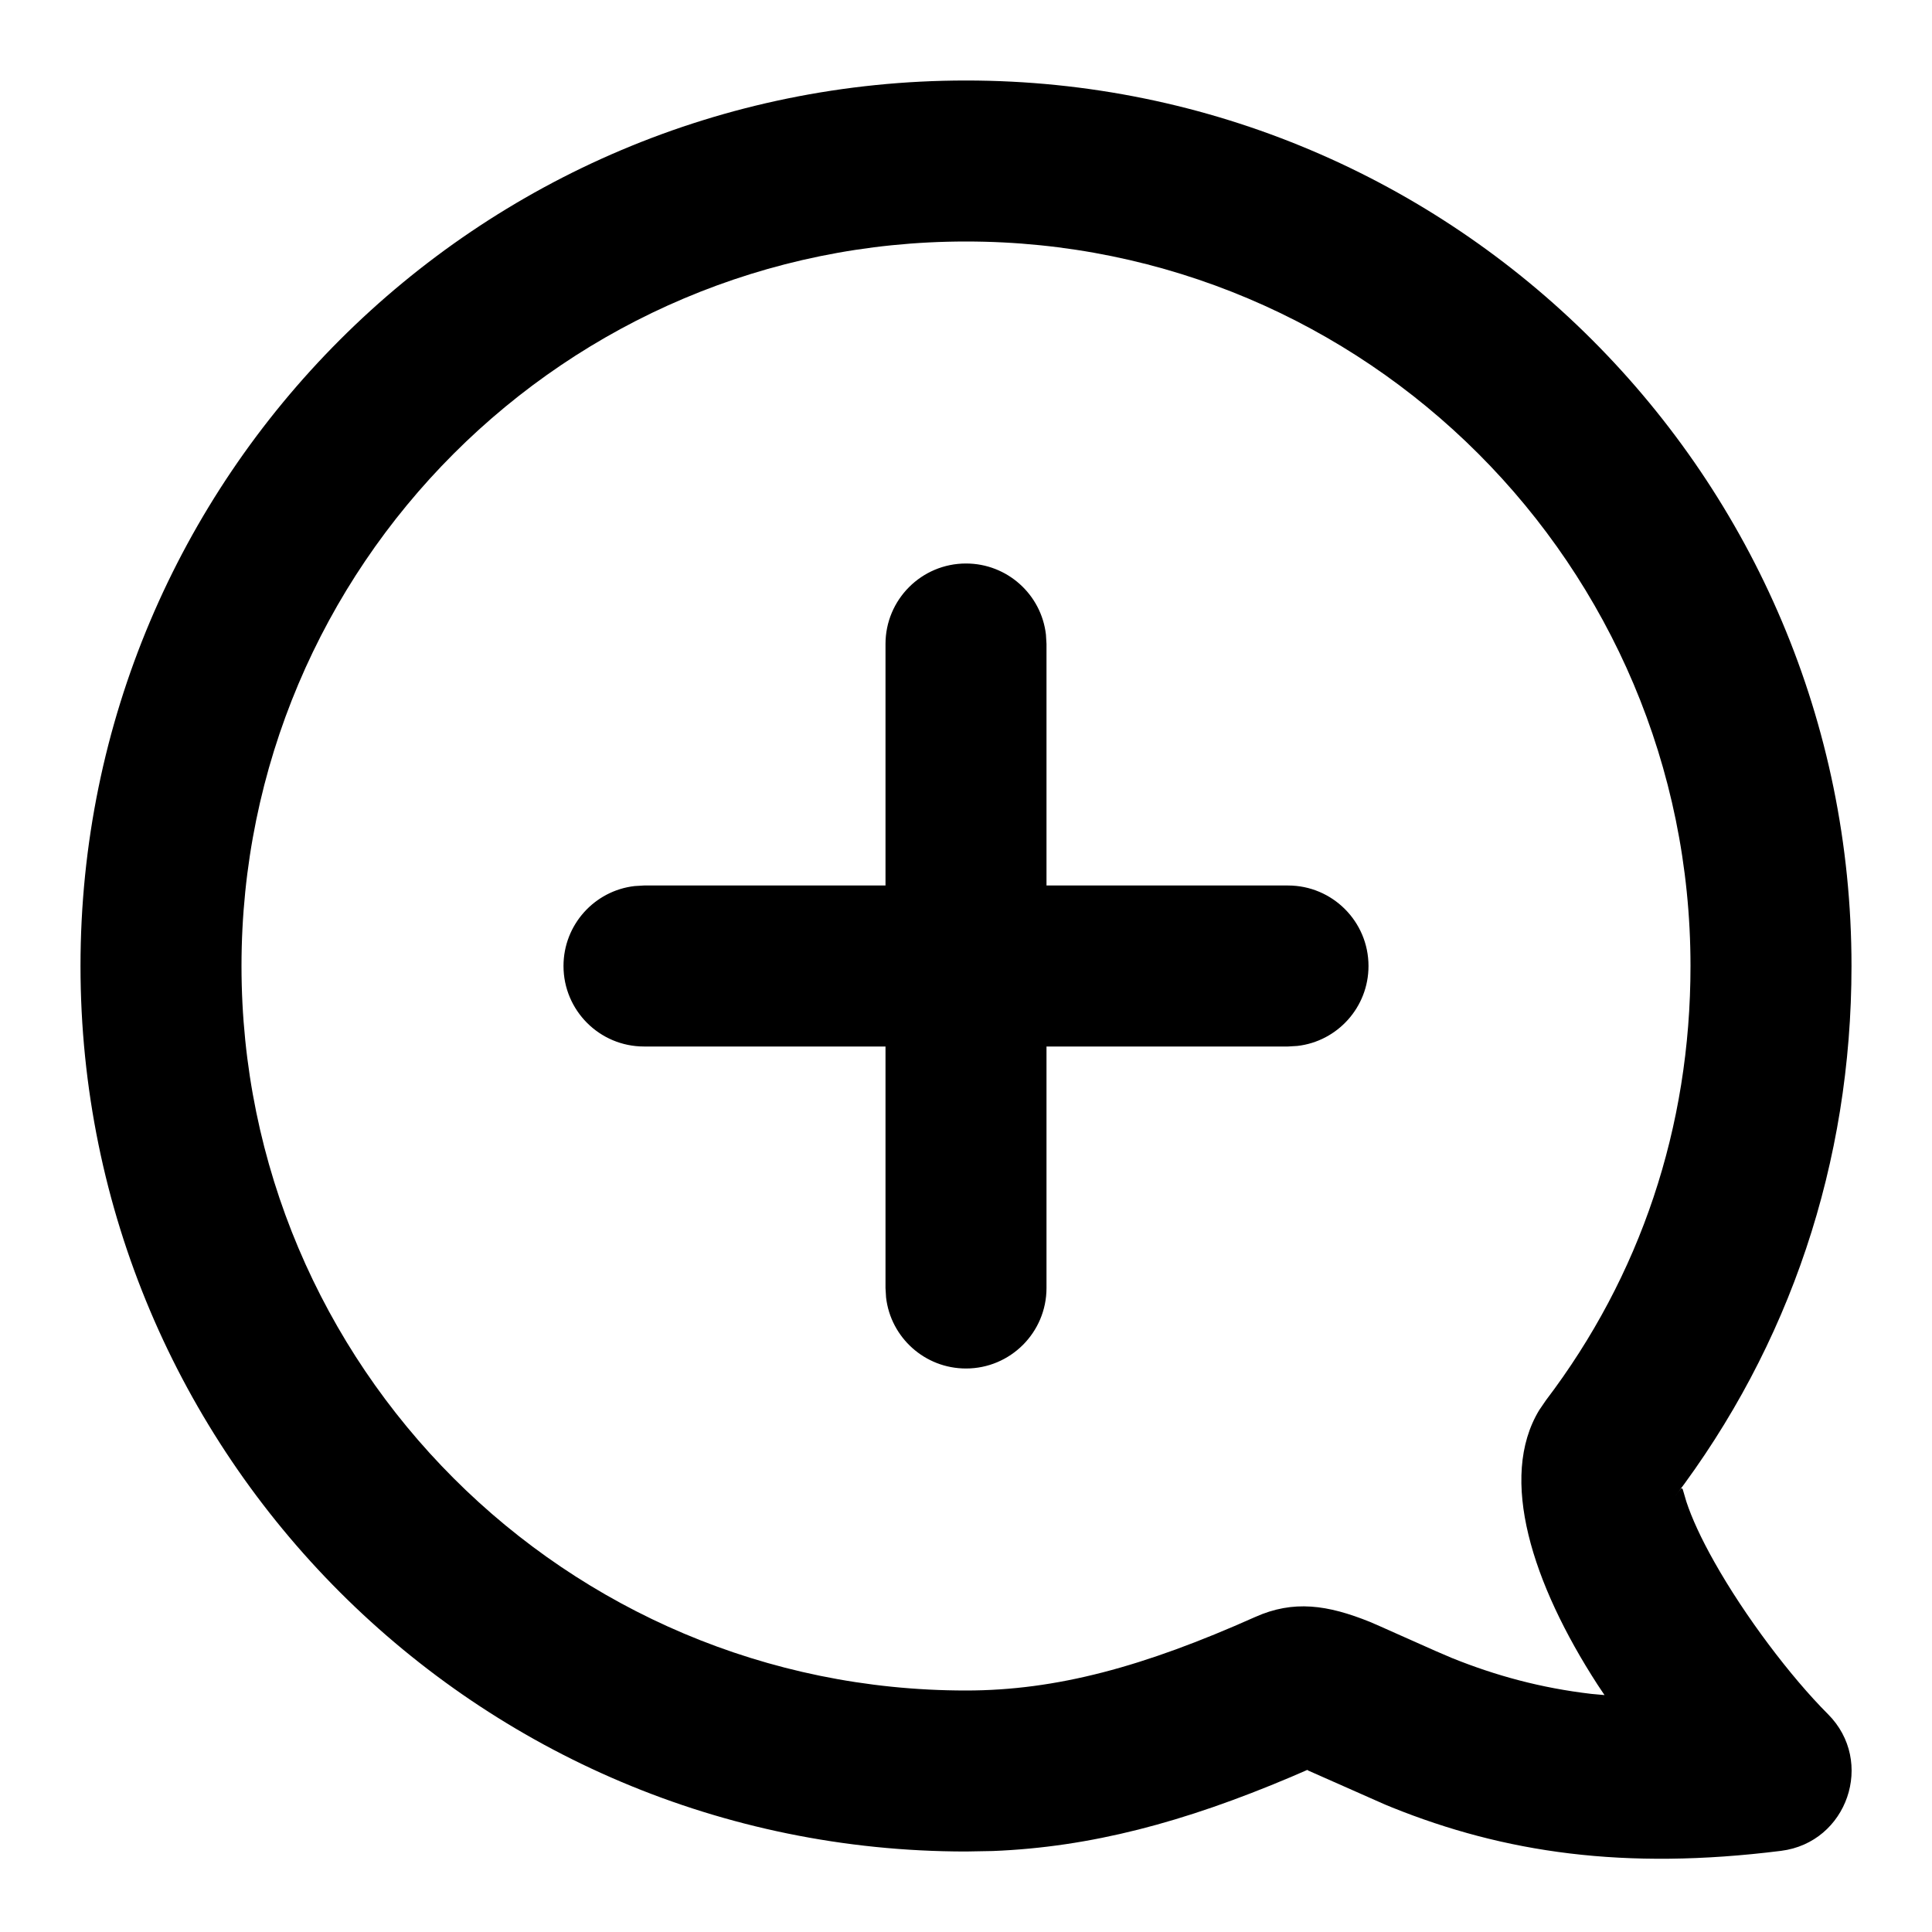
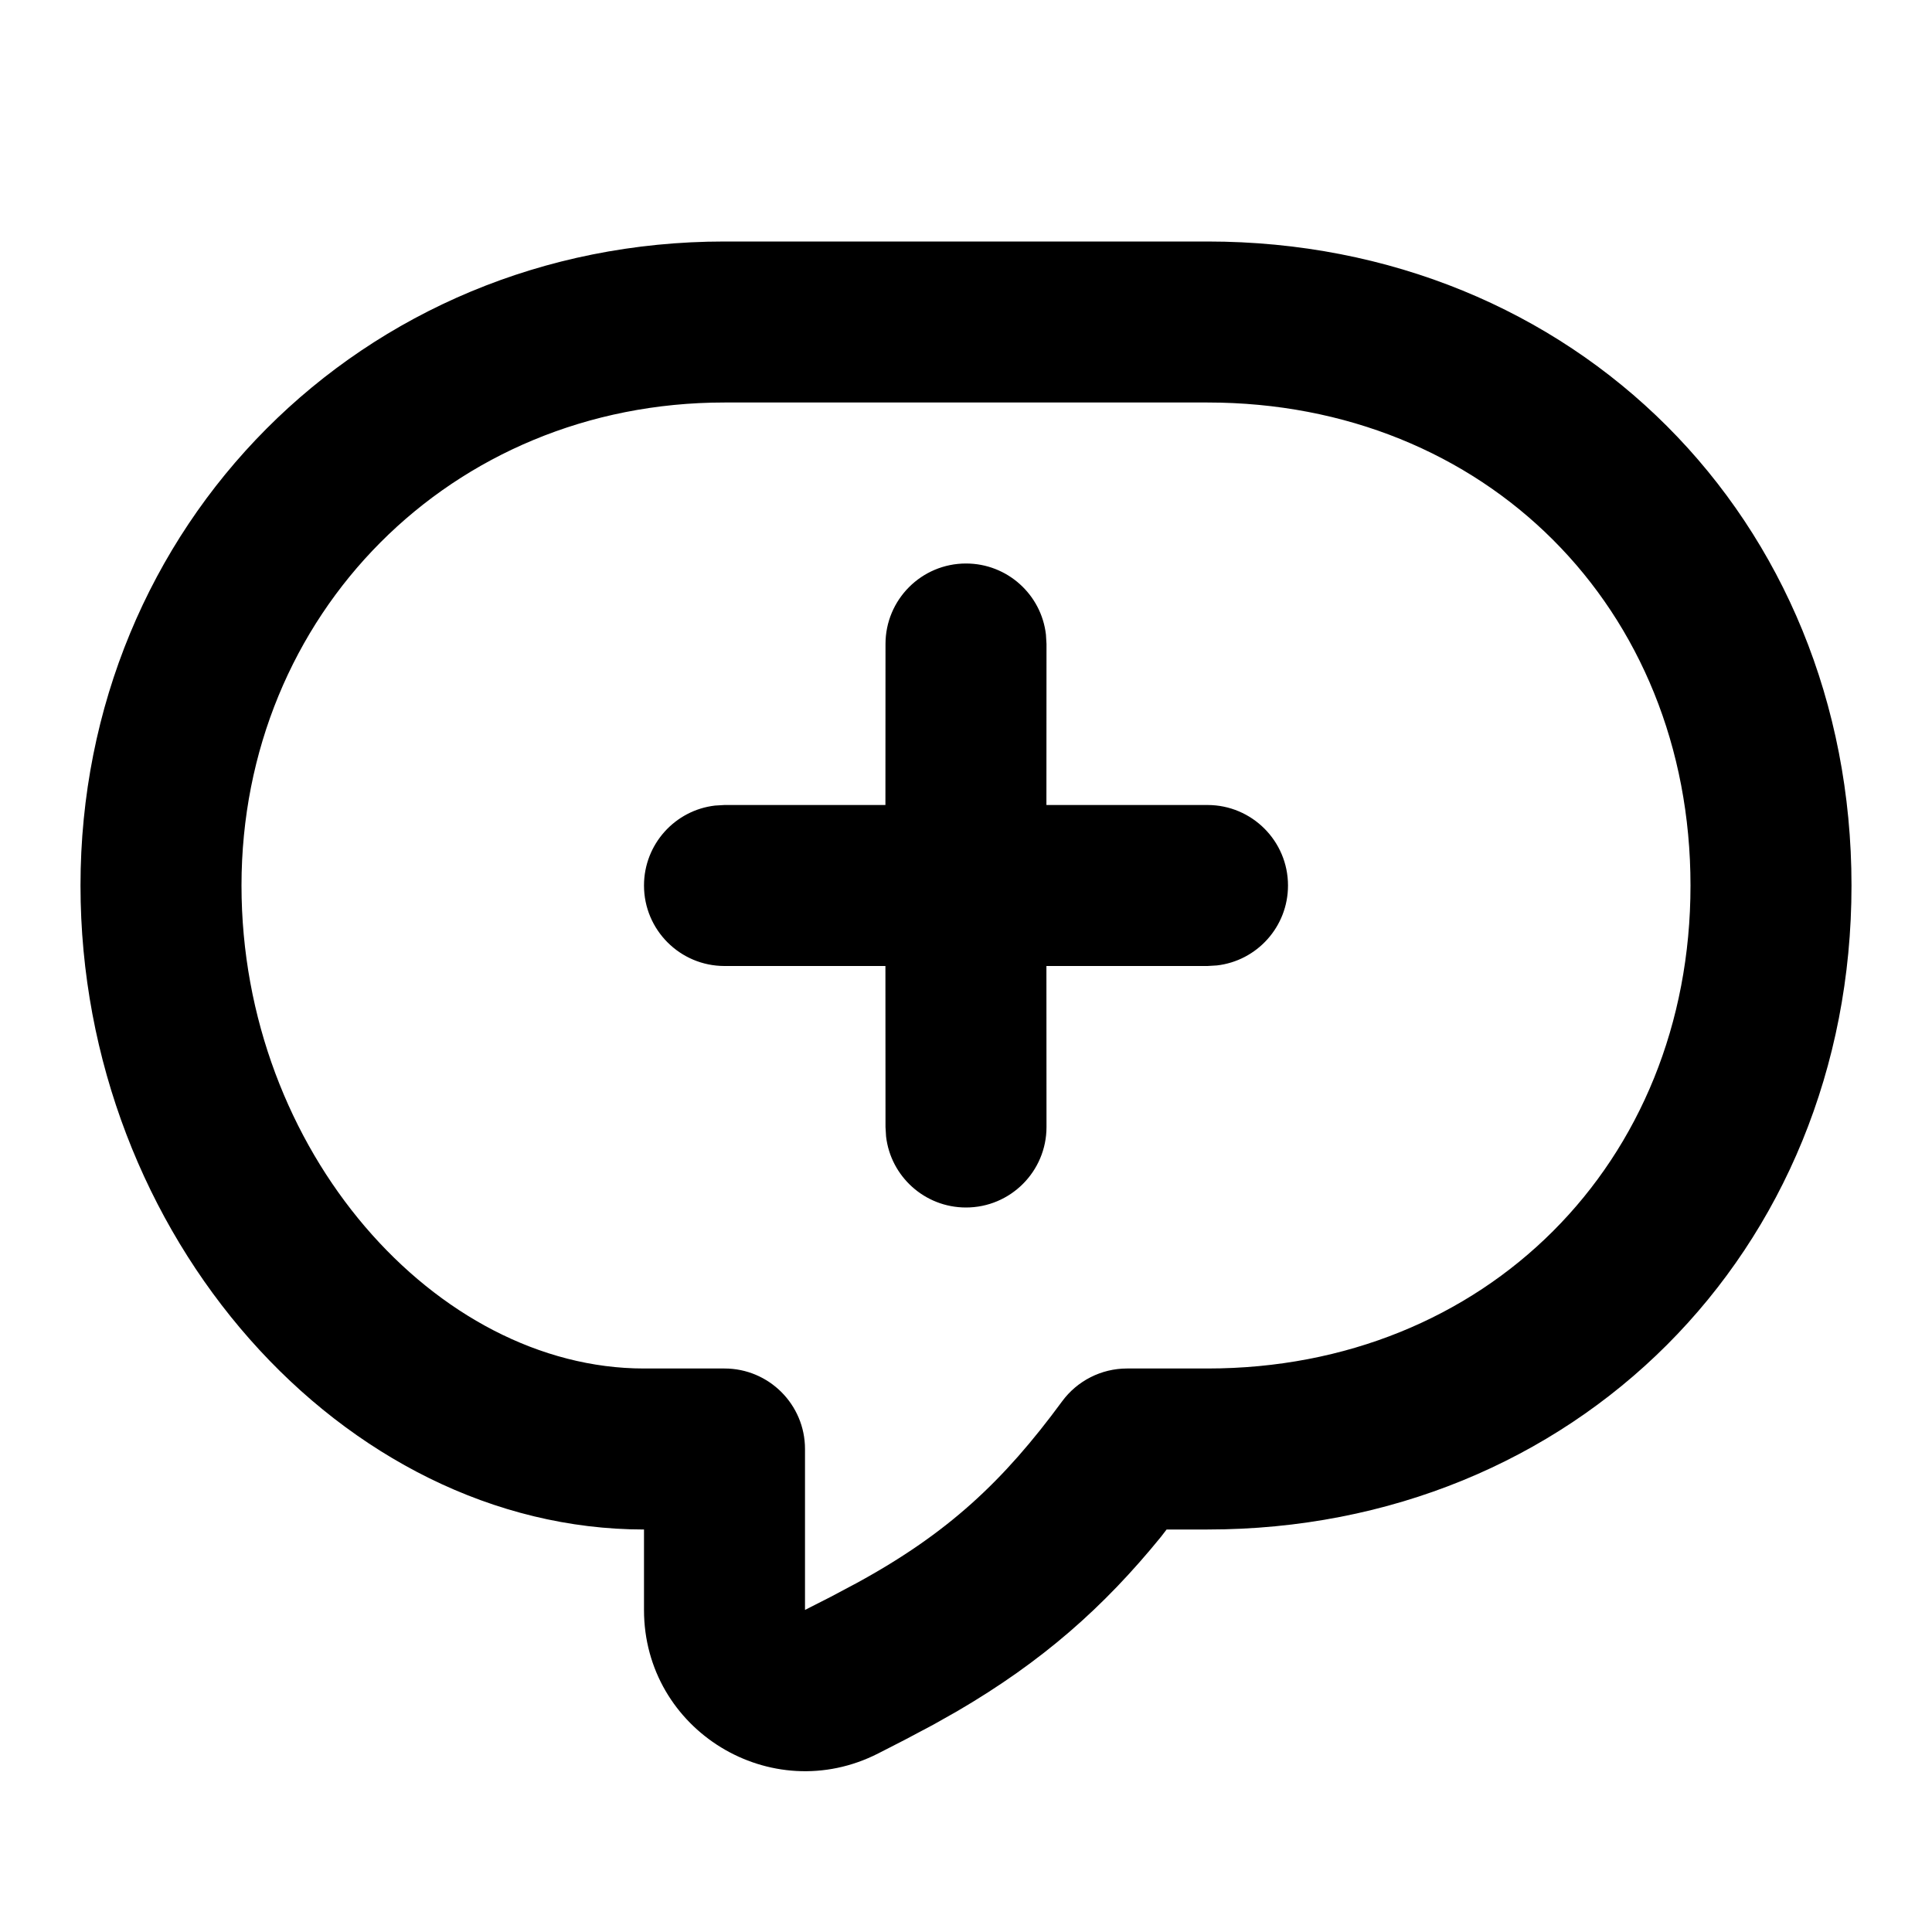
<svg xmlns="http://www.w3.org/2000/svg" width="24" height="24" viewBox="0 0 24 24">
-   <path d="M12,1 C18.075,1 23,5.925 23,12 C23,14.444 22.231,16.716 20.796,18.605 L20.796,18.605 L20.858,18.522 C20.894,18.474 20.899,18.478 20.914,18.536 L20.914,18.536 L20.948,18.652 C21.015,18.857 21.133,19.114 21.295,19.401 C21.672,20.072 22.244,20.83 22.707,21.293 C23.296,21.881 22.95,22.889 22.124,22.992 C20.177,23.236 18.686,23.014 17.291,22.452 C17.265,22.442 17.237,22.43 17.206,22.417 L17.206,22.417 L16.25,21.994 L16.241,21.986 L16.04,22.073 C14.706,22.638 13.548,22.946 12.333,22.994 L12.333,22.994 L12,23 C5.925,23 1,18.075 1,12 C1,5.925 5.925,1 12,1 Z M12,3 C7.029,3 3,7.029 3,12 C3,16.971 7.029,21 12,21 C13.124,21 14.21,20.704 15.592,20.087 C16.068,19.874 16.491,19.935 17.021,20.149 C17.116,20.188 17.545,20.383 17.835,20.51 L17.835,20.51 L18.038,20.597 C18.584,20.817 19.144,20.969 19.767,21.042 L19.767,21.042 L19.932,21.057 L19.845,20.927 C19.032,19.67 18.612,18.359 19.12,17.518 L19.12,17.518 L19.204,17.395 C20.375,15.853 21,14.006 21,12 C21,7.029 16.971,3 12,3 Z M12,7 C12.513,7 12.936,7.386 12.993,7.883 L13,8 L13,11 L16,11 C16.552,11 17,11.448 17,12 C17,12.513 16.614,12.936 16.117,12.993 L16,13 L13,13 L13,16 C13,16.552 12.552,17 12,17 C11.487,17 11.064,16.614 11.007,16.117 L11,16 L11,13 L8,13 C7.448,13 7,12.552 7,12 C7,11.487 7.386,11.064 7.883,11.007 L8,11 L11,11 L11,8 C11,7.448 11.448,7 12,7 Z" />
+   <path d="M15,3 C19.552,3 23,6.448 23,11 C23,15.552 19.552,19 15,19 L15,19 L14.492,19 L14.422,19.091 C13.71,19.966 12.949,20.639 11.891,21.257 L11.891,21.257 L11.595,21.424 L11.237,21.614 L10.909,21.782 C9.578,22.46 8,21.494 8,20 L8,20 L8,19 C4.273,19 1,15.363 1,11 C1,6.538 4.491,3 9,3 L9,3 Z M15,5 L9,5 C5.602,5 3,7.636 3,11 C3,14.303 5.427,17 8,17 L8,17 L9,17 C9.552,17 10,17.448 10,18 L10,18 L10,19.999 L10.311,19.841 L10.646,19.663 C11.774,19.047 12.464,18.402 13.194,17.408 C13.382,17.152 13.682,17 14,17 L14,17 L15,17 C18.448,17 21,14.448 21,11 C21,7.552 18.448,5 15,5 L15,5 Z M12,7 C12.513,7 12.936,7.386 12.993,7.883 L13,8 L12.999,10 L15,10 C15.552,10 16,10.448 16,11 C16,11.513 15.614,11.936 15.117,11.993 L15,12 L12.999,12 L13,14 C13,14.552 12.552,15 12,15 C11.487,15 11.064,14.614 11.007,14.117 L11,14 L10.999,12 L9,12 C8.448,12 8,11.552 8,11 C8,10.487 8.386,10.064 8.883,10.007 L9,10 L10.999,10 L11,8 C11,7.448 11.448,7 12,7 Z" />
</svg>
